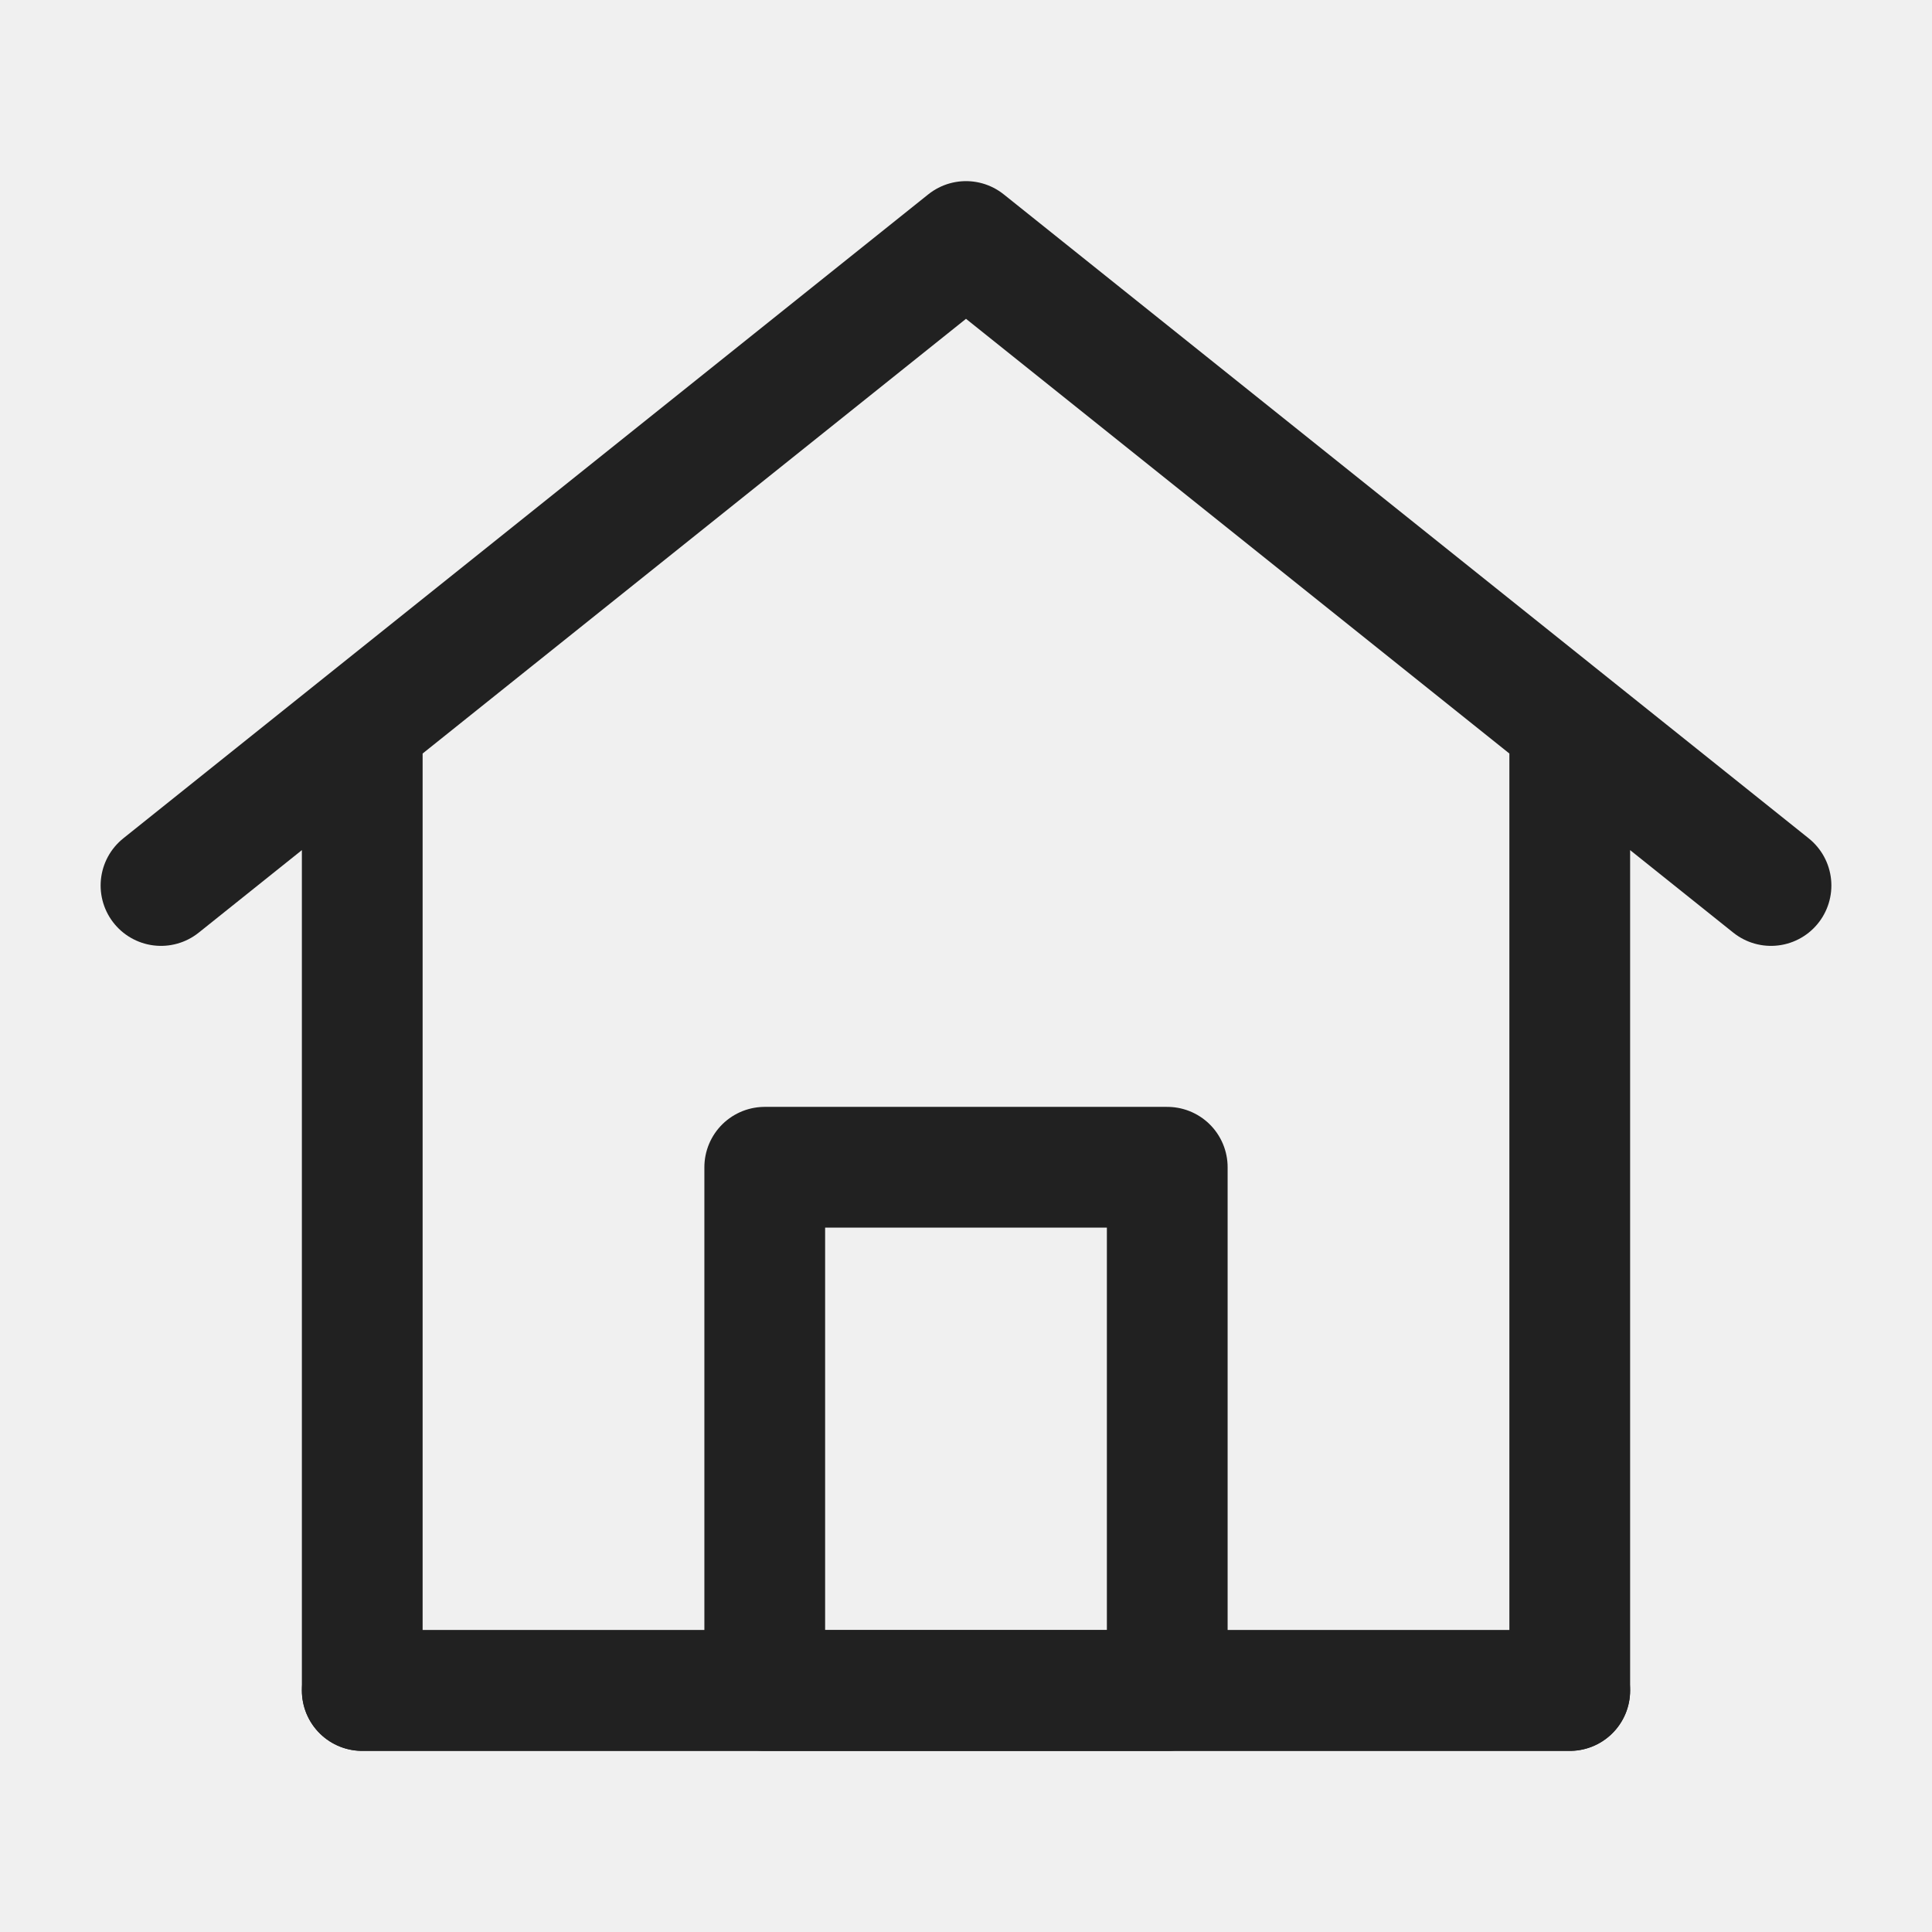
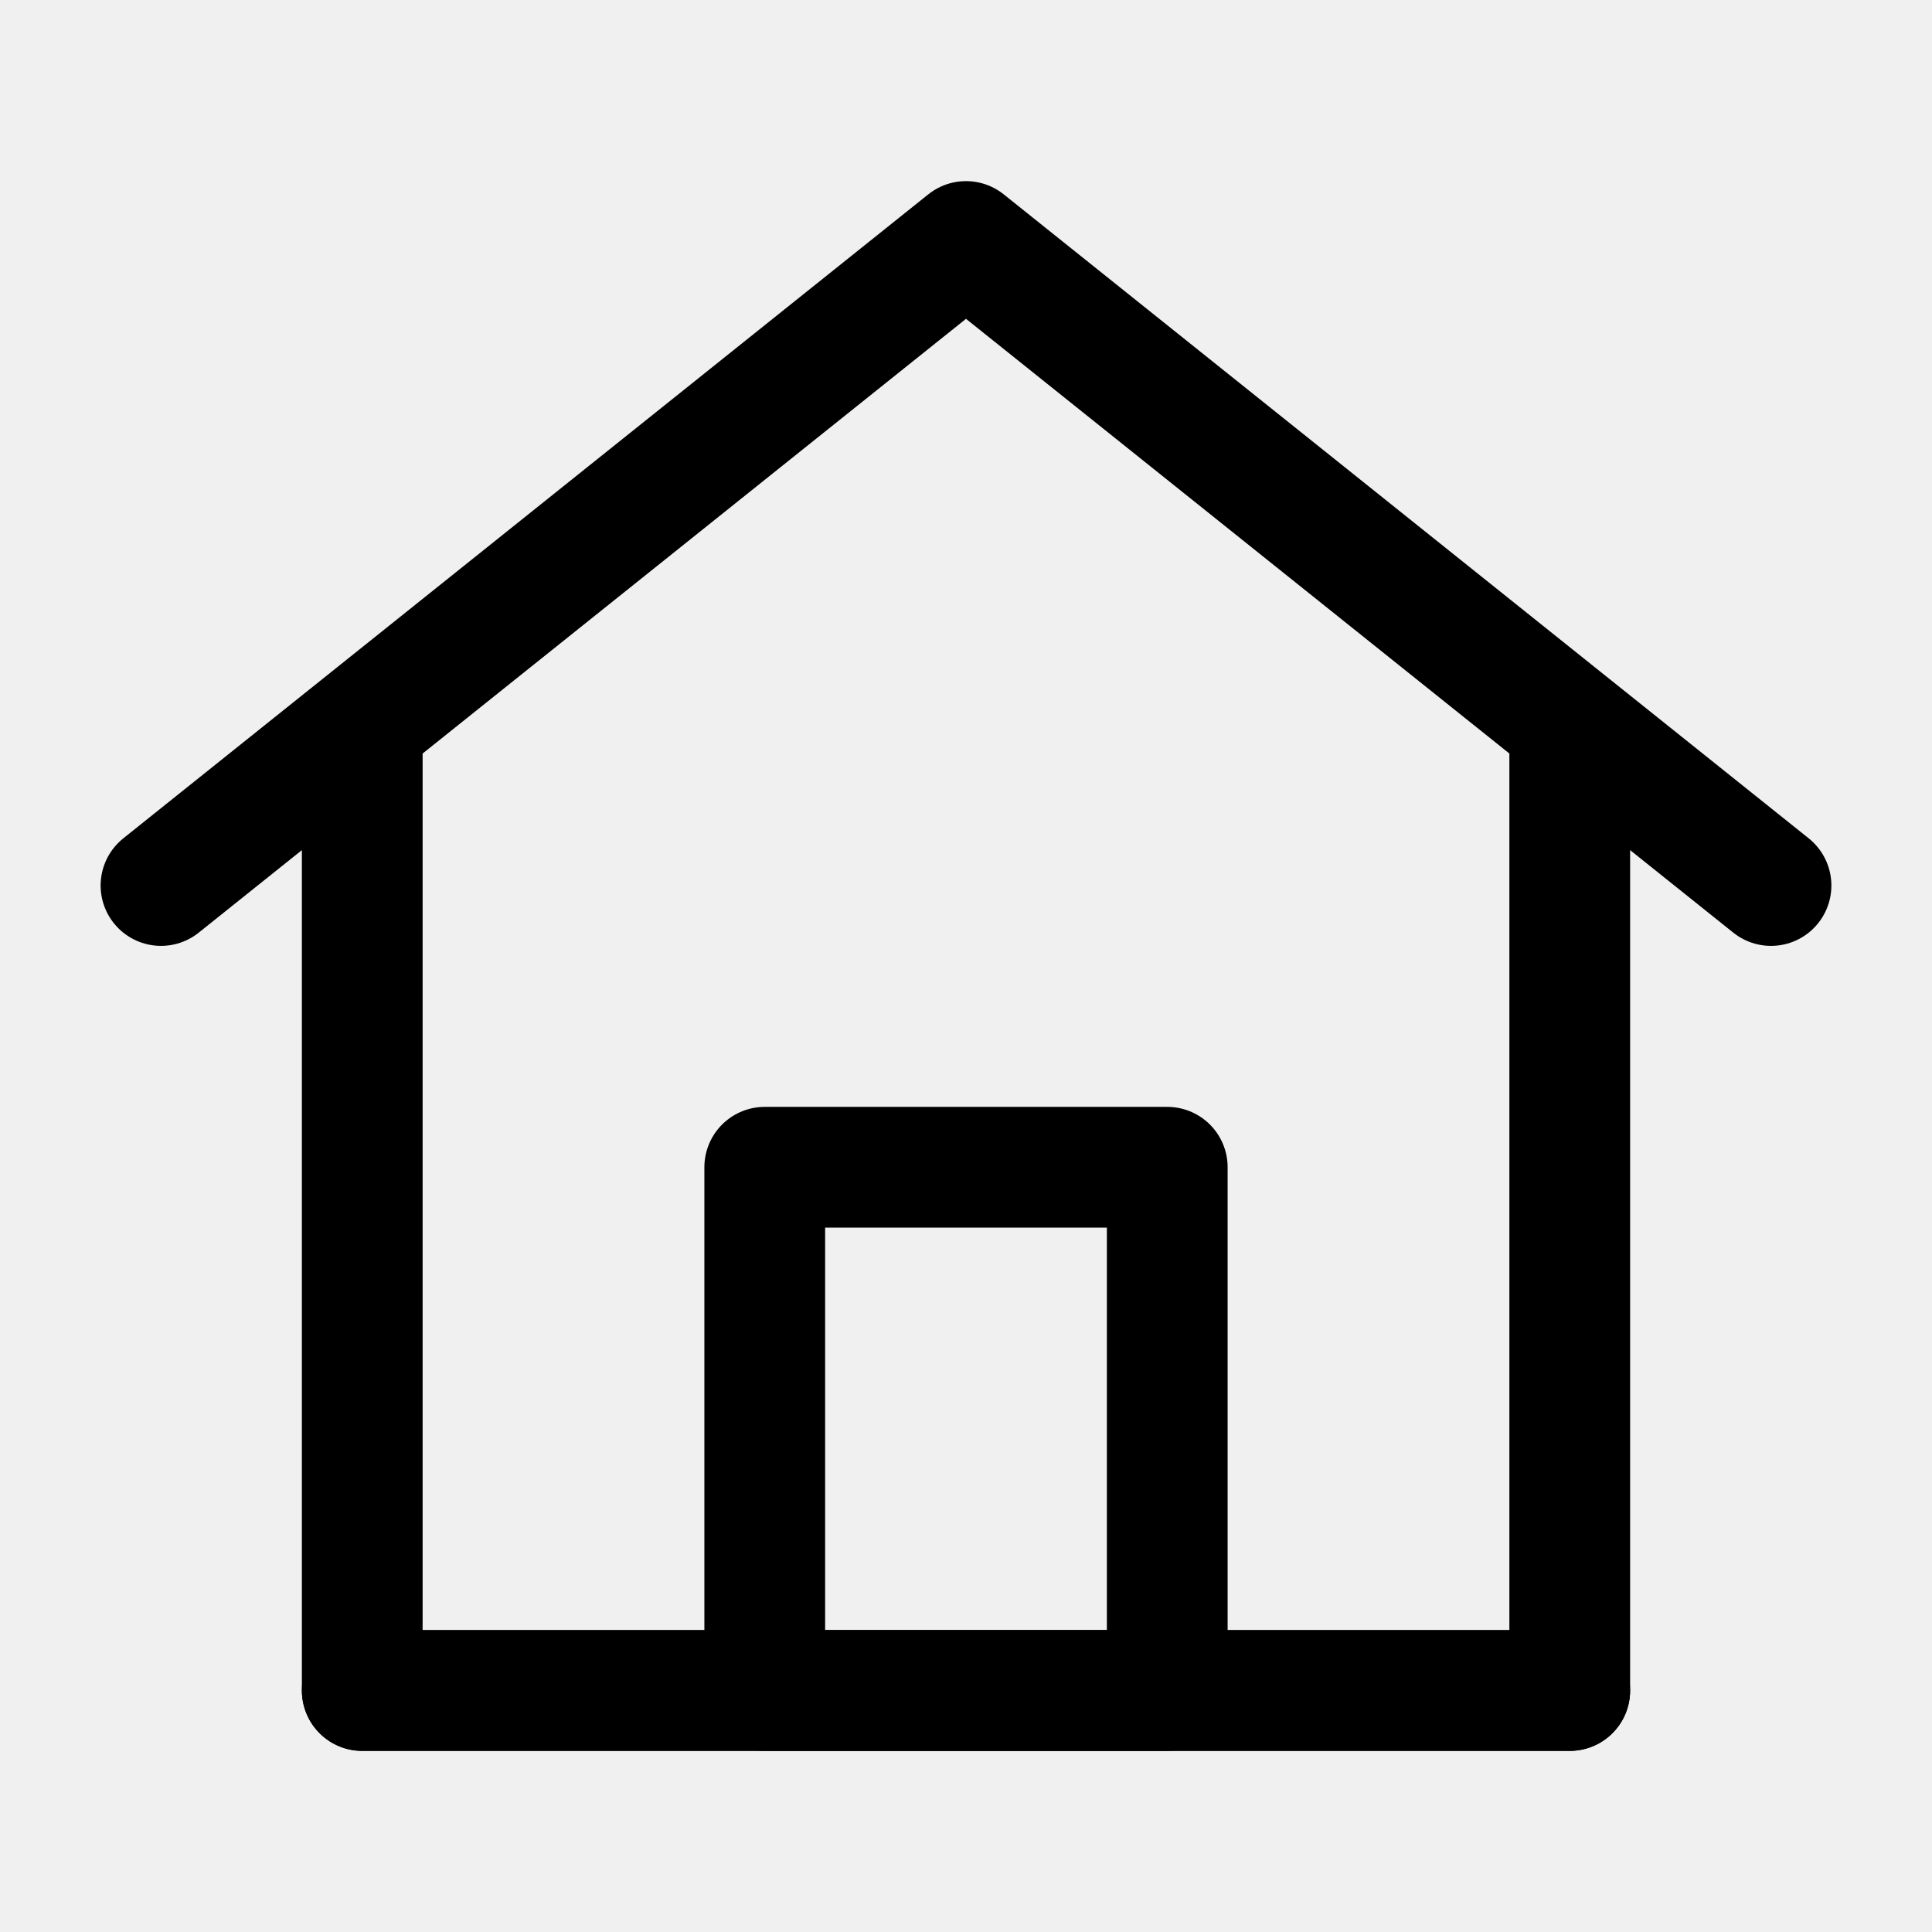
<svg xmlns="http://www.w3.org/2000/svg" viewBox="0 0 24 24" version="1.1">
  <g fill="none" fill-rule="evenodd" id="页面-1" stroke="none" stroke-width="1">
    <g id="导航图标" transform="translate(-26, -15)">
      <g id="编组" transform="translate(26, 15)">
-         <rect fill="#FFFFFF" fill-opacity="0.01" fill-rule="nonzero" height="24" id="矩形" width="24" x="0" y="0" />
        <polygon id="路径" points="4.5 9 4.5 21 19.5 21 19.5 9 12 3" />
-         <polygon id="路径" points="4.5 21 4.5 9 2 11 12 3 22 11 19.5 9 19.5 21" stroke="#212121" stroke-linecap="round" stroke-linejoin="round" stroke-width="1.5" />
-         <polygon id="路径" points="9.5 14.5 9.5 21 14.5 21 14.5 14.5" stroke="#212121" stroke-linejoin="round" stroke-width="1.5" />
-         <line id="路径" stroke="#212121" stroke-linecap="round" stroke-width="1.5" x1="4.5" x2="19.5" y1="21" y2="21" />
+         <polygon id="路径" points="4.5 21 4.5 9 2 11 12 3 22 11 19.5 9 19.5 21" stroke="currentColor" stroke-linecap="round" stroke-linejoin="round" stroke-width="1.5" />
+         <polygon id="路径" points="9.5 14.5 9.5 21 14.5 21 14.5 14.5" stroke="currentColor" stroke-linejoin="round" stroke-width="1.5" />
+         <line id="路径" stroke="currentColor" stroke-linecap="round" stroke-width="1.5" x1="4.5" x2="19.5" y1="21" y2="21" />
      </g>
    </g>
  </g>
</svg>
